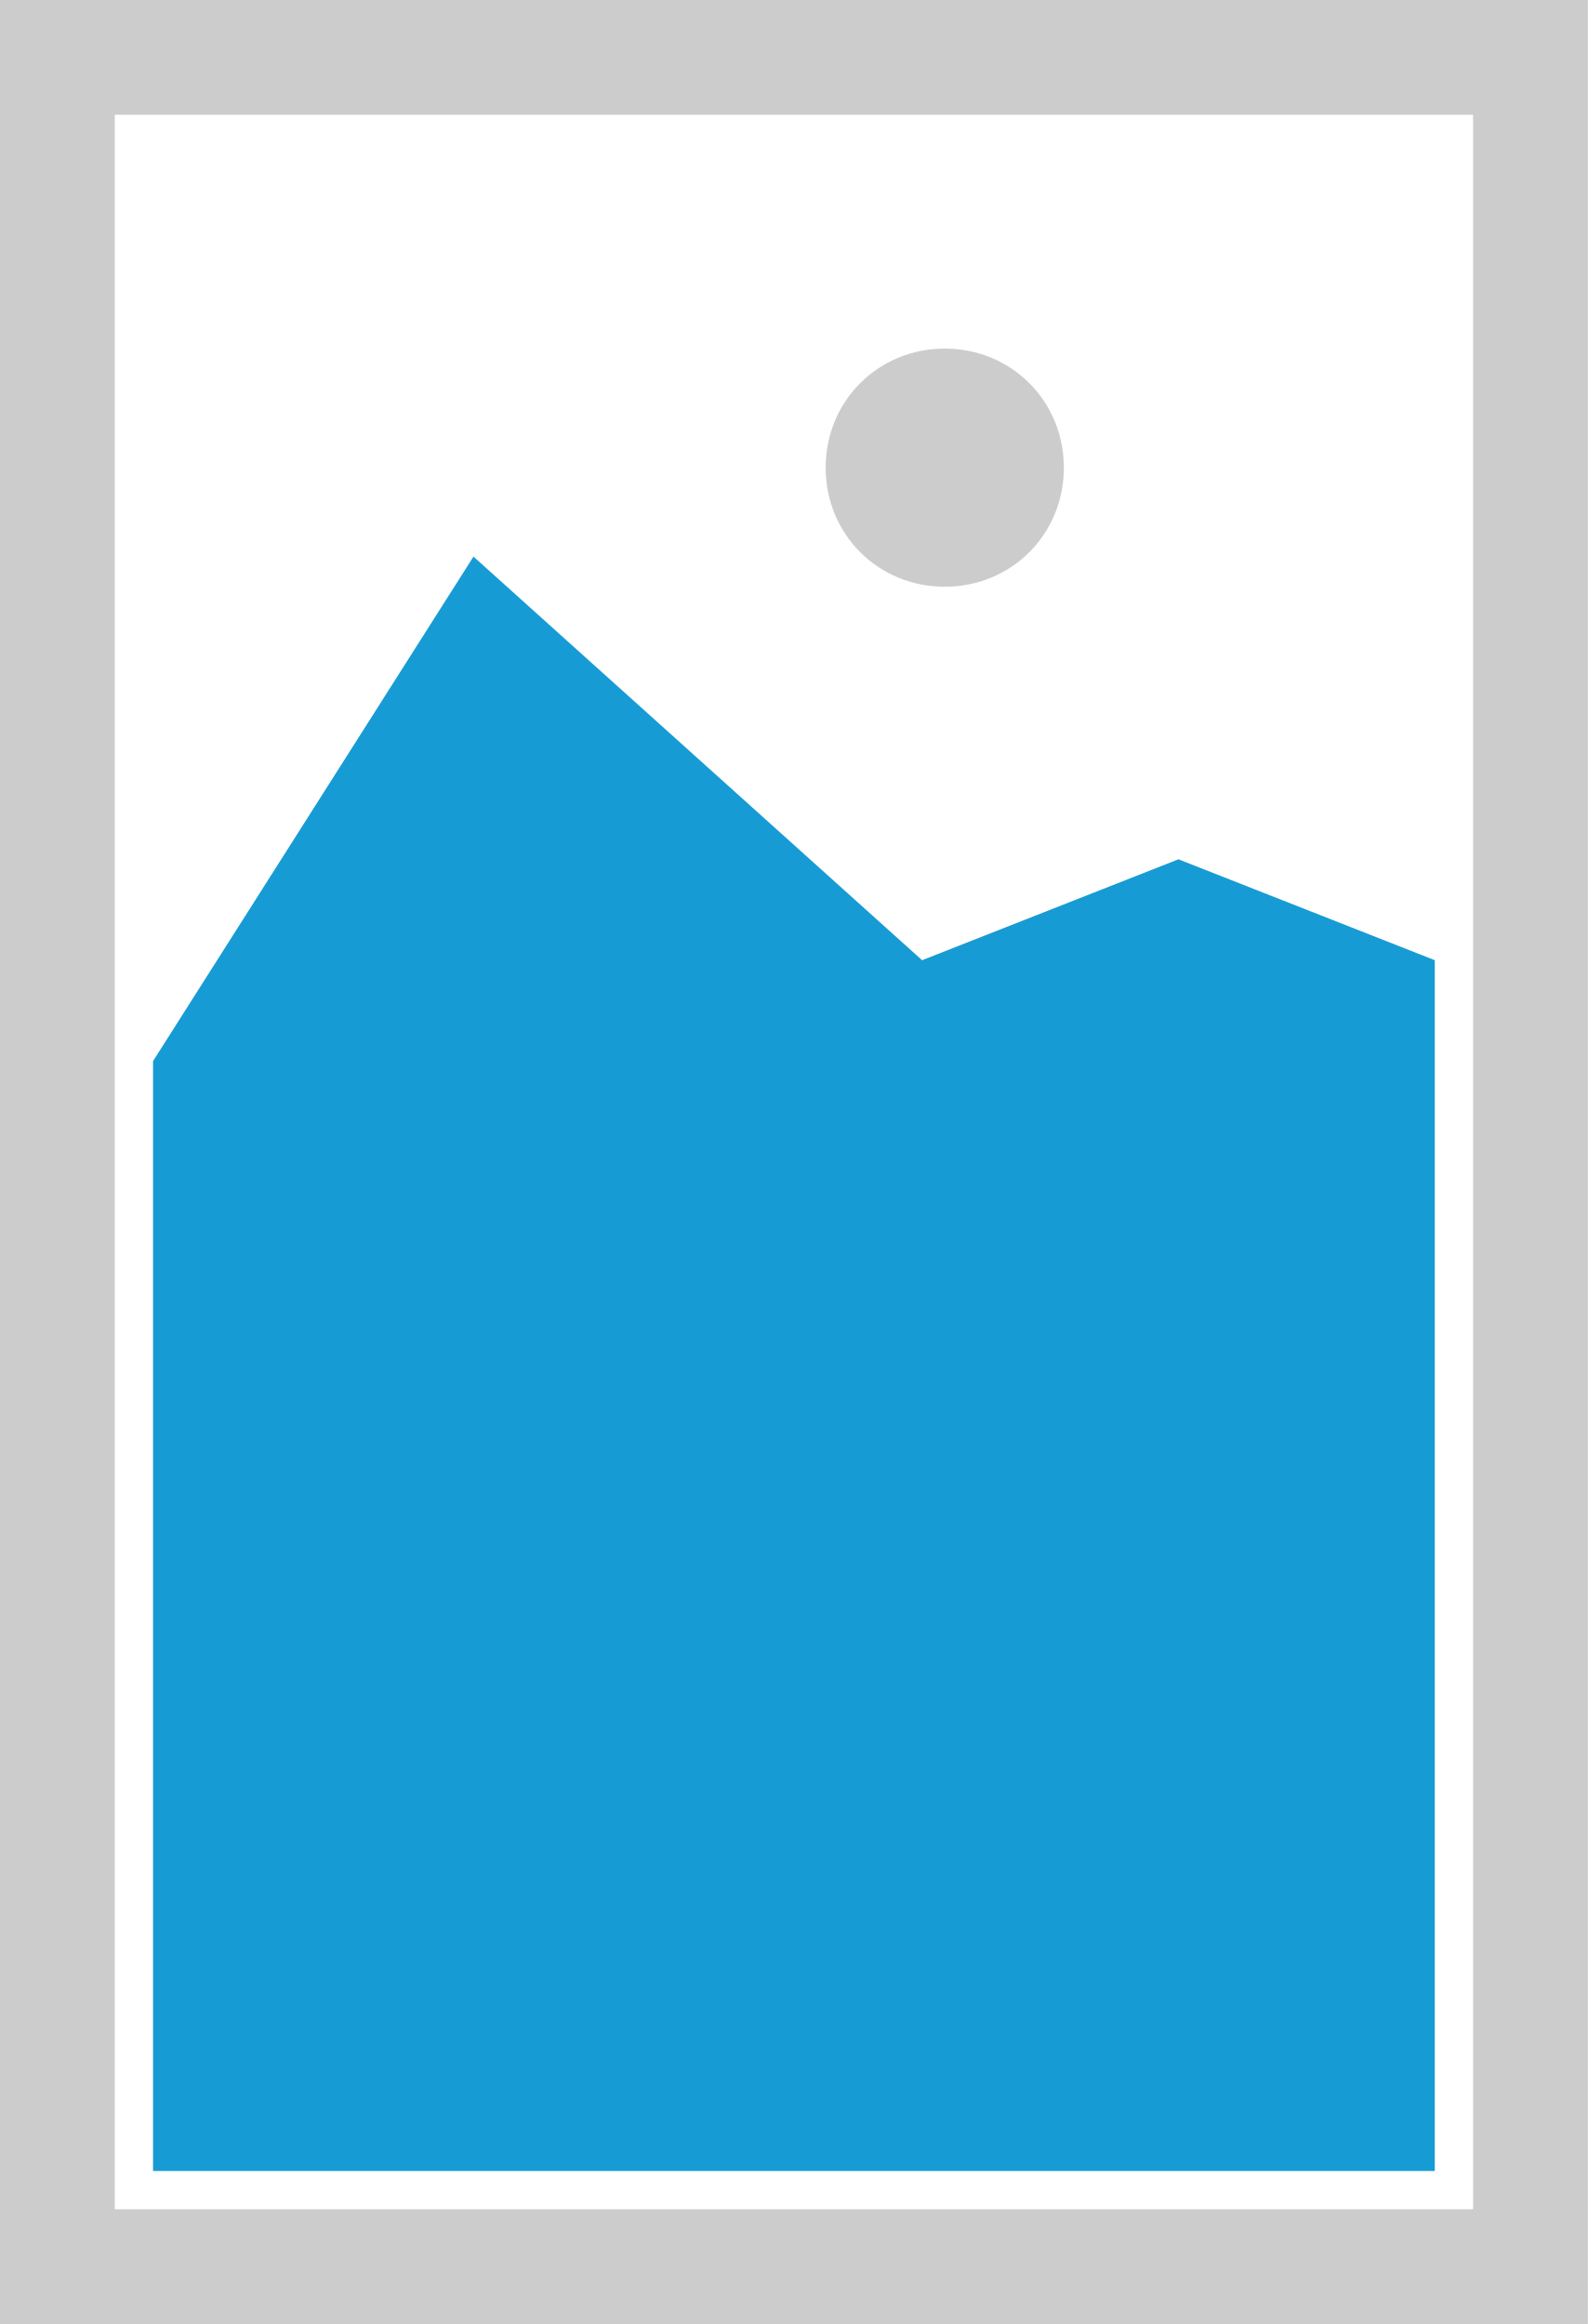
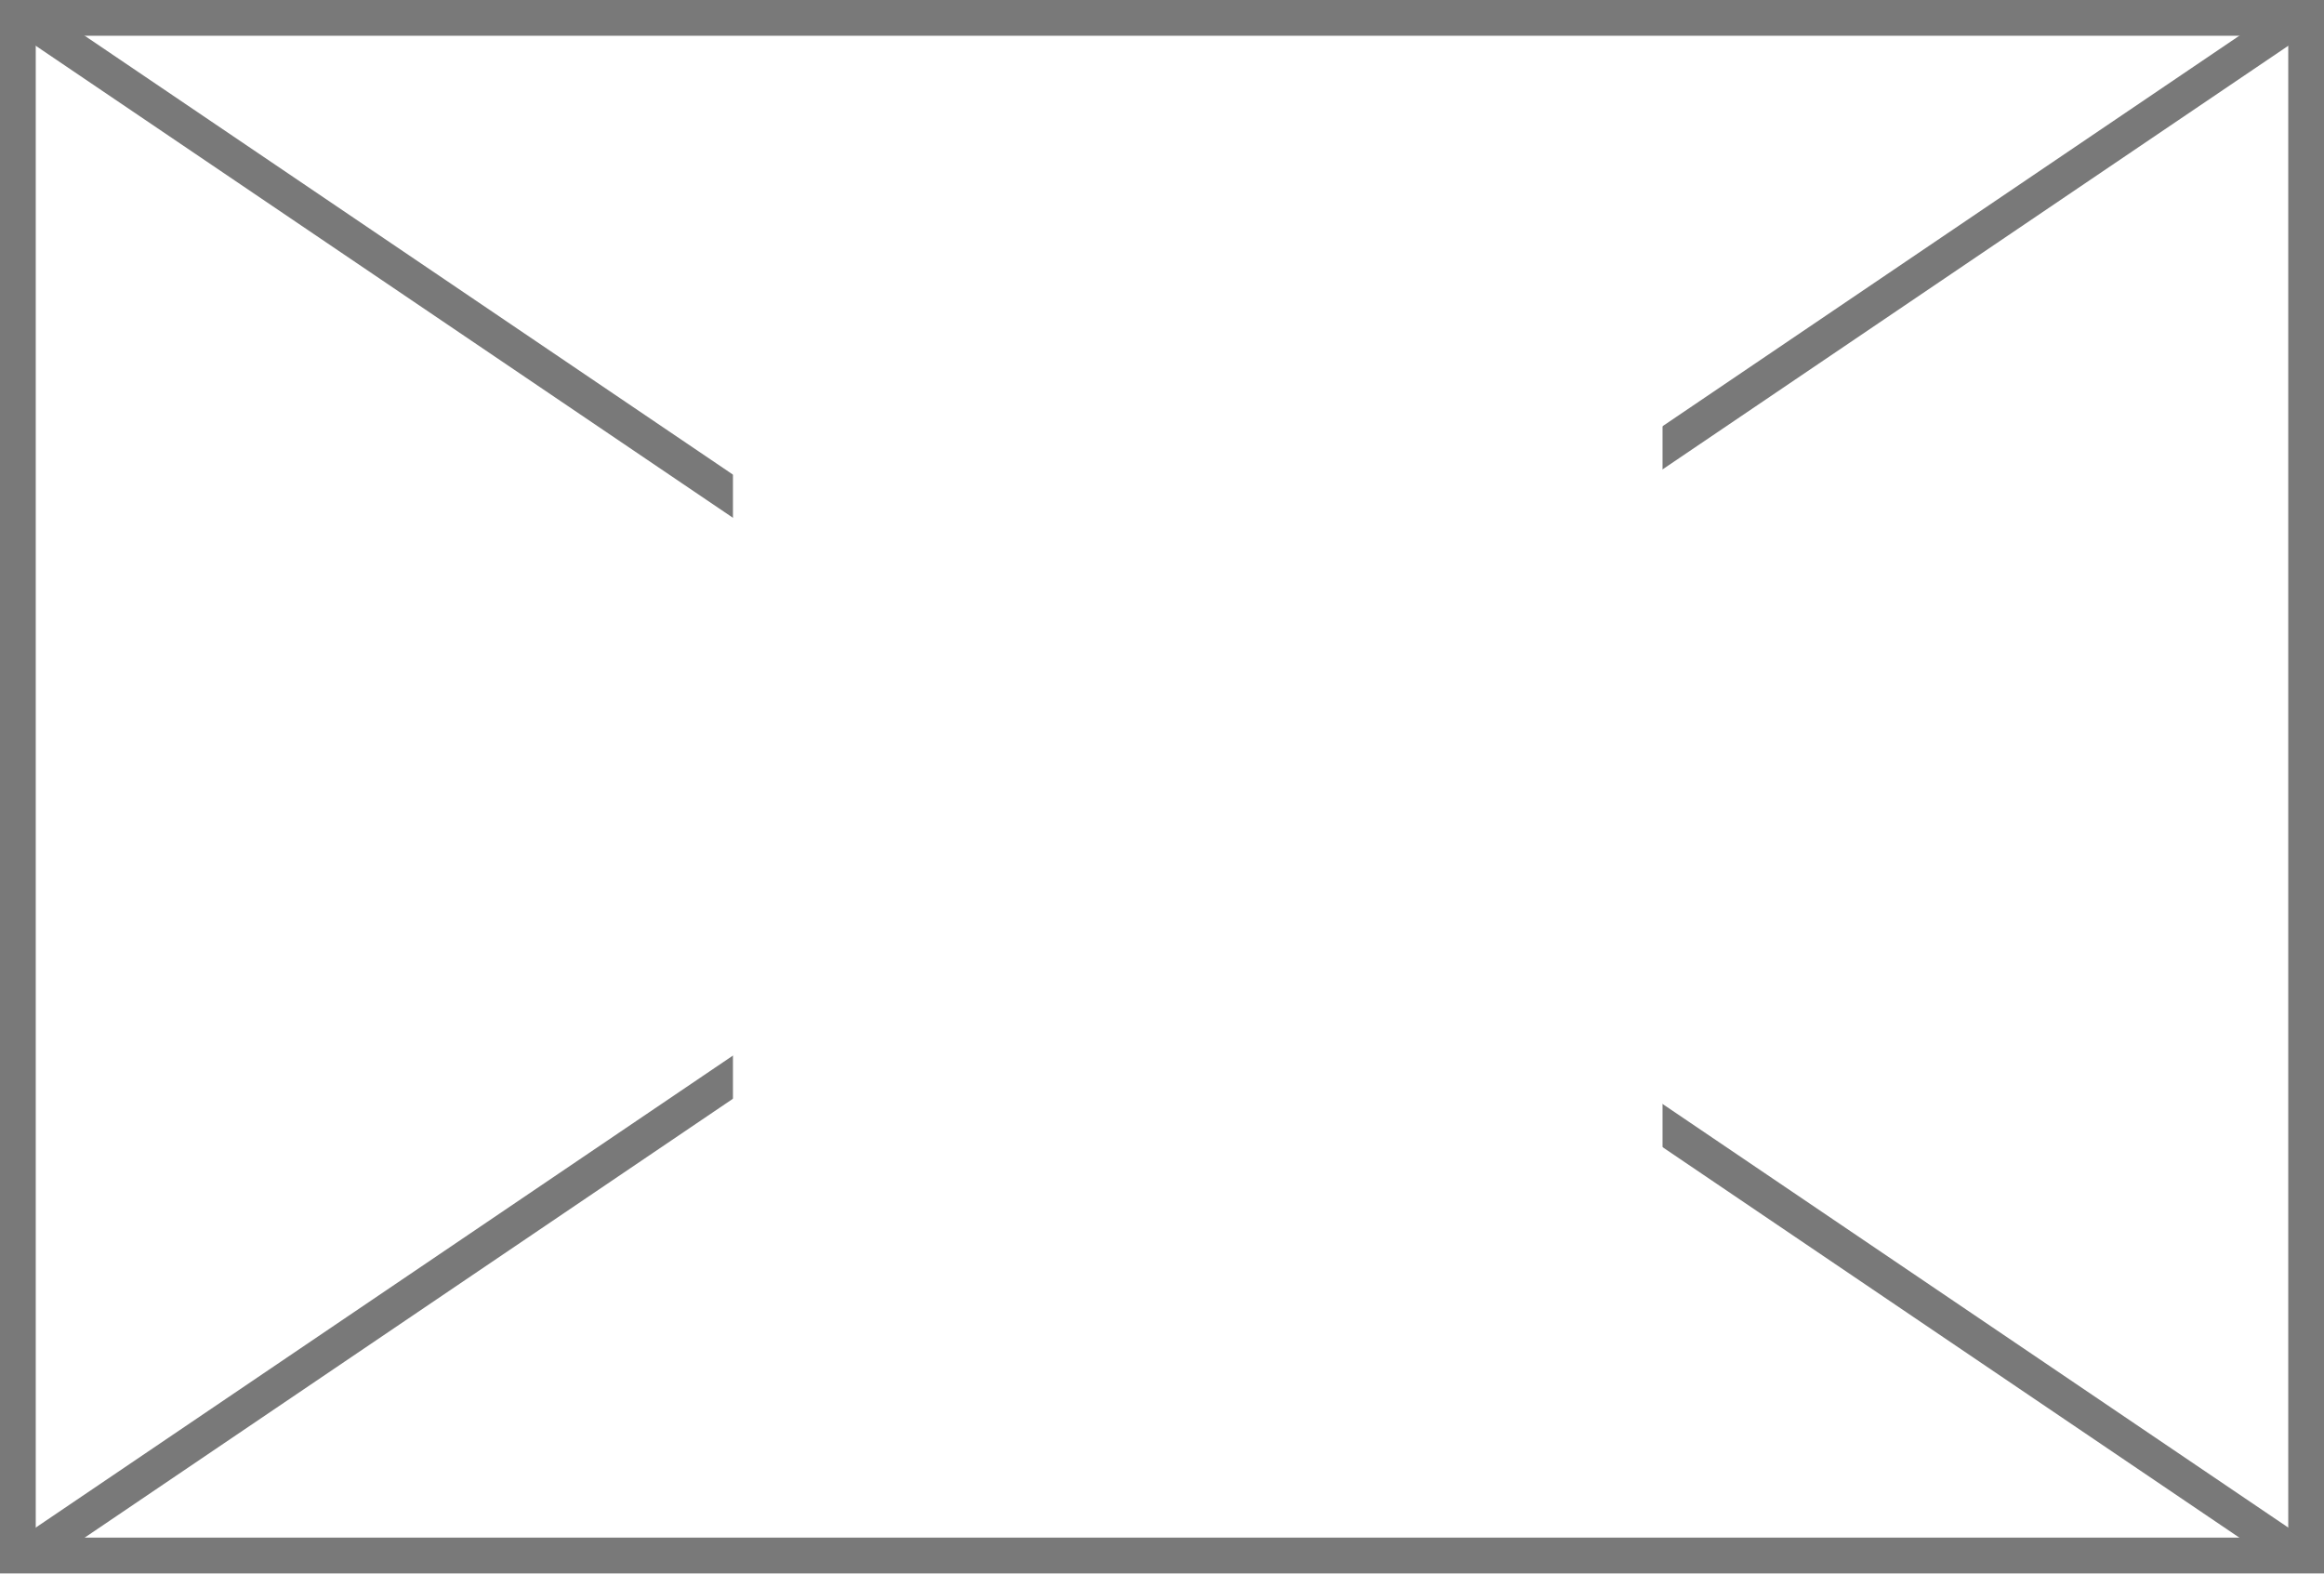
- <svg xmlns="http://www.w3.org/2000/svg" version="1.1" width="166px" height="243px">
-   <g transform="matrix(1 0 0 1 -24 -993 )">
-     <path d="M 24 993  L 190 993  L 190 1236  L 24 1236  L 24 993  " fill-rule="nonzero" fill="#cccccc" stroke="none" />
-     <path d="M 36 1005  L 178 1005  L 178 1224  L 36 1224  L 36 1005  " fill-rule="nonzero" fill="#ffffff" stroke="none" />
-     <path d="M 122.77 1054.35  C 115.798 1054.35  110.32 1048.872  110.32 1041.9  C 110.32 1034.928  115.798 1029.45  122.77 1029.45  C 129.742 1029.45  135.22 1034.928  135.22 1041.9  C 135.22 1048.872  129.742 1054.35  122.77 1054.35  " fill-rule="nonzero" fill="#cccccc" stroke="none" />
-     <path d="M 40 1220  L 40 1103.95  L 73.5 1051.2  L 120.4 1093.4  L 147.2 1082.85  L 174 1093.4  L 174 1220  L 40 1220  " fill-rule="nonzero" fill="#169bd5" stroke="none" />
+ <svg xmlns="http://www.w3.org/2000/svg" version="1.1" width="65px" height="44px">
+   <defs>
+     <mask fill="white" id="clip133">
+       <path d="M 36.5 216  L 62.5 216  L 62.5 250  L 36.5 250  Z M 16 210  L 81 210  L 81 254  L 16 254  Z " fill-rule="evenodd" />
+     </mask>
+   </defs>
+   <g transform="matrix(1 0 0 1 -16 -210 )">
+     <path d="M 16.5 210.5  L 80.5 210.5  L 80.5 253.5  L 16.5 253.5  L 16.5 210.5  Z " fill-rule="nonzero" fill="#ffffff" stroke="none" fill-opacity="0.992" />
+     <path d="M 16.5 210.5  L 80.5 210.5  L 80.5 253.5  L 16.5 253.5  L 16.5 210.5  Z " stroke-width="1" stroke="#797979" fill="none" />
+     <path d="M 16.612 210.414  L 80.388 253.586  M 80.388 210.414  L 16.612 253.586  " stroke-width="1" stroke="#797979" fill="none" mask="url(#clip133)" />
  </g>
</svg>
